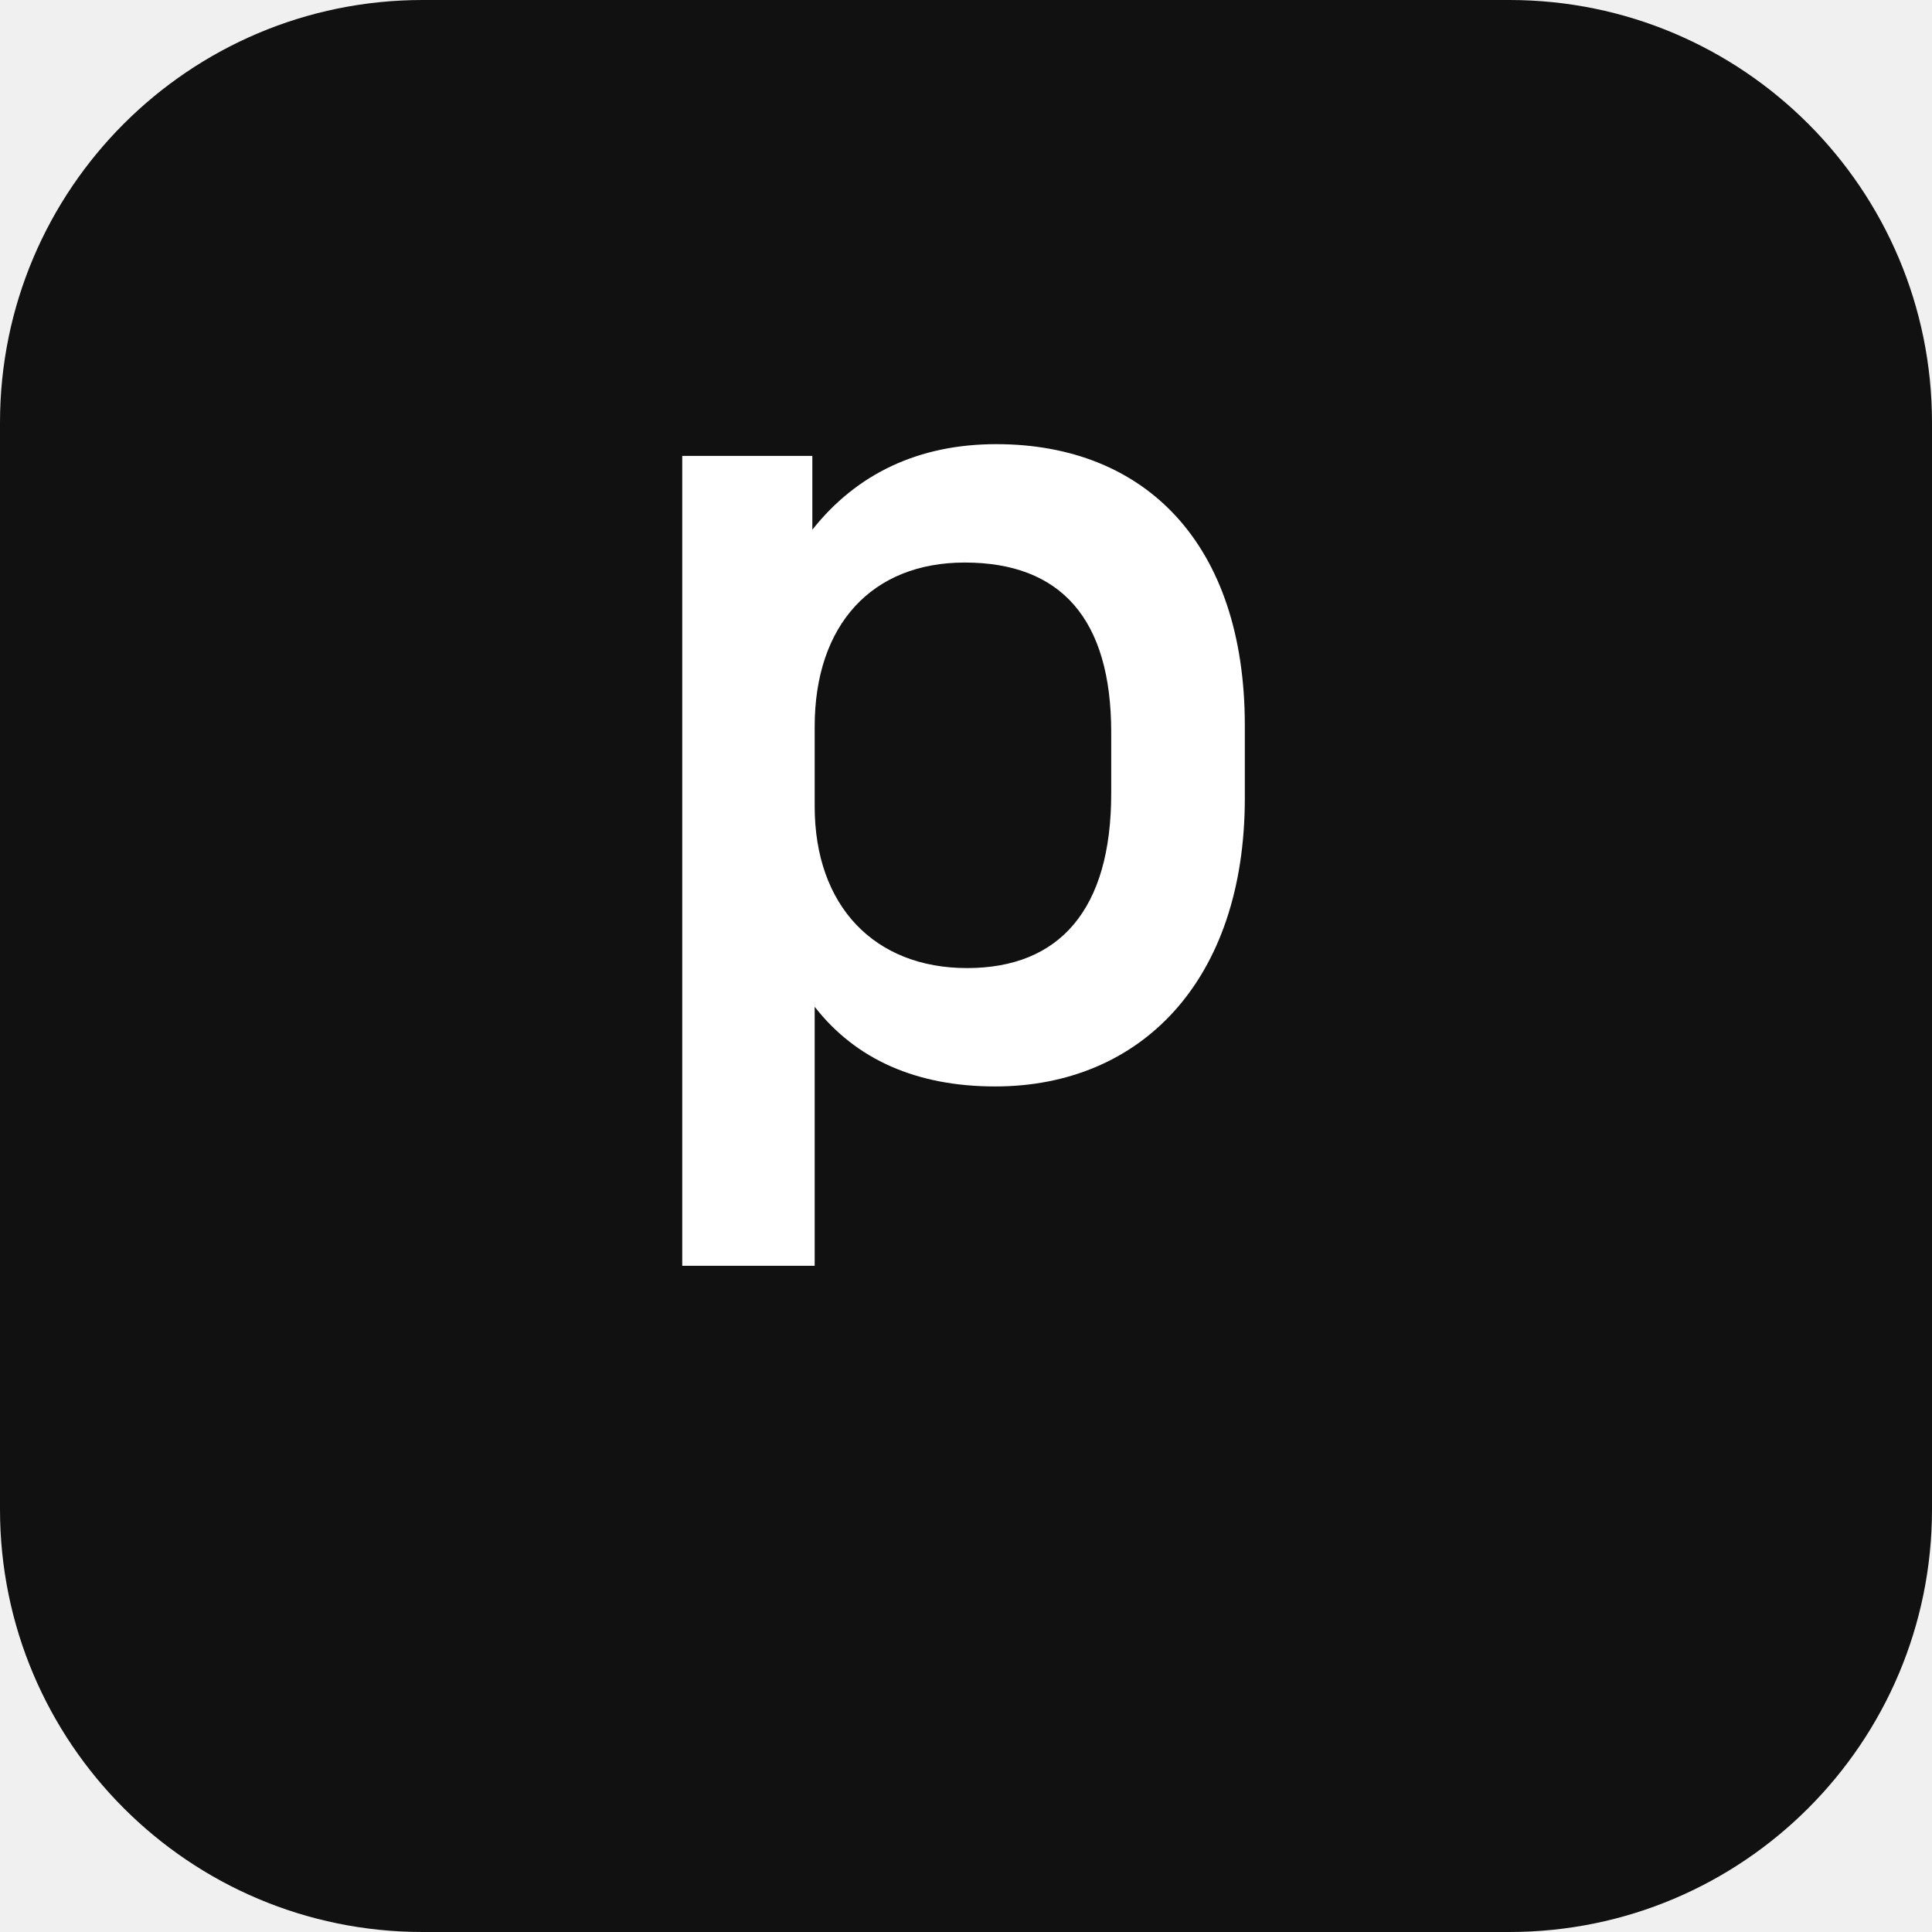
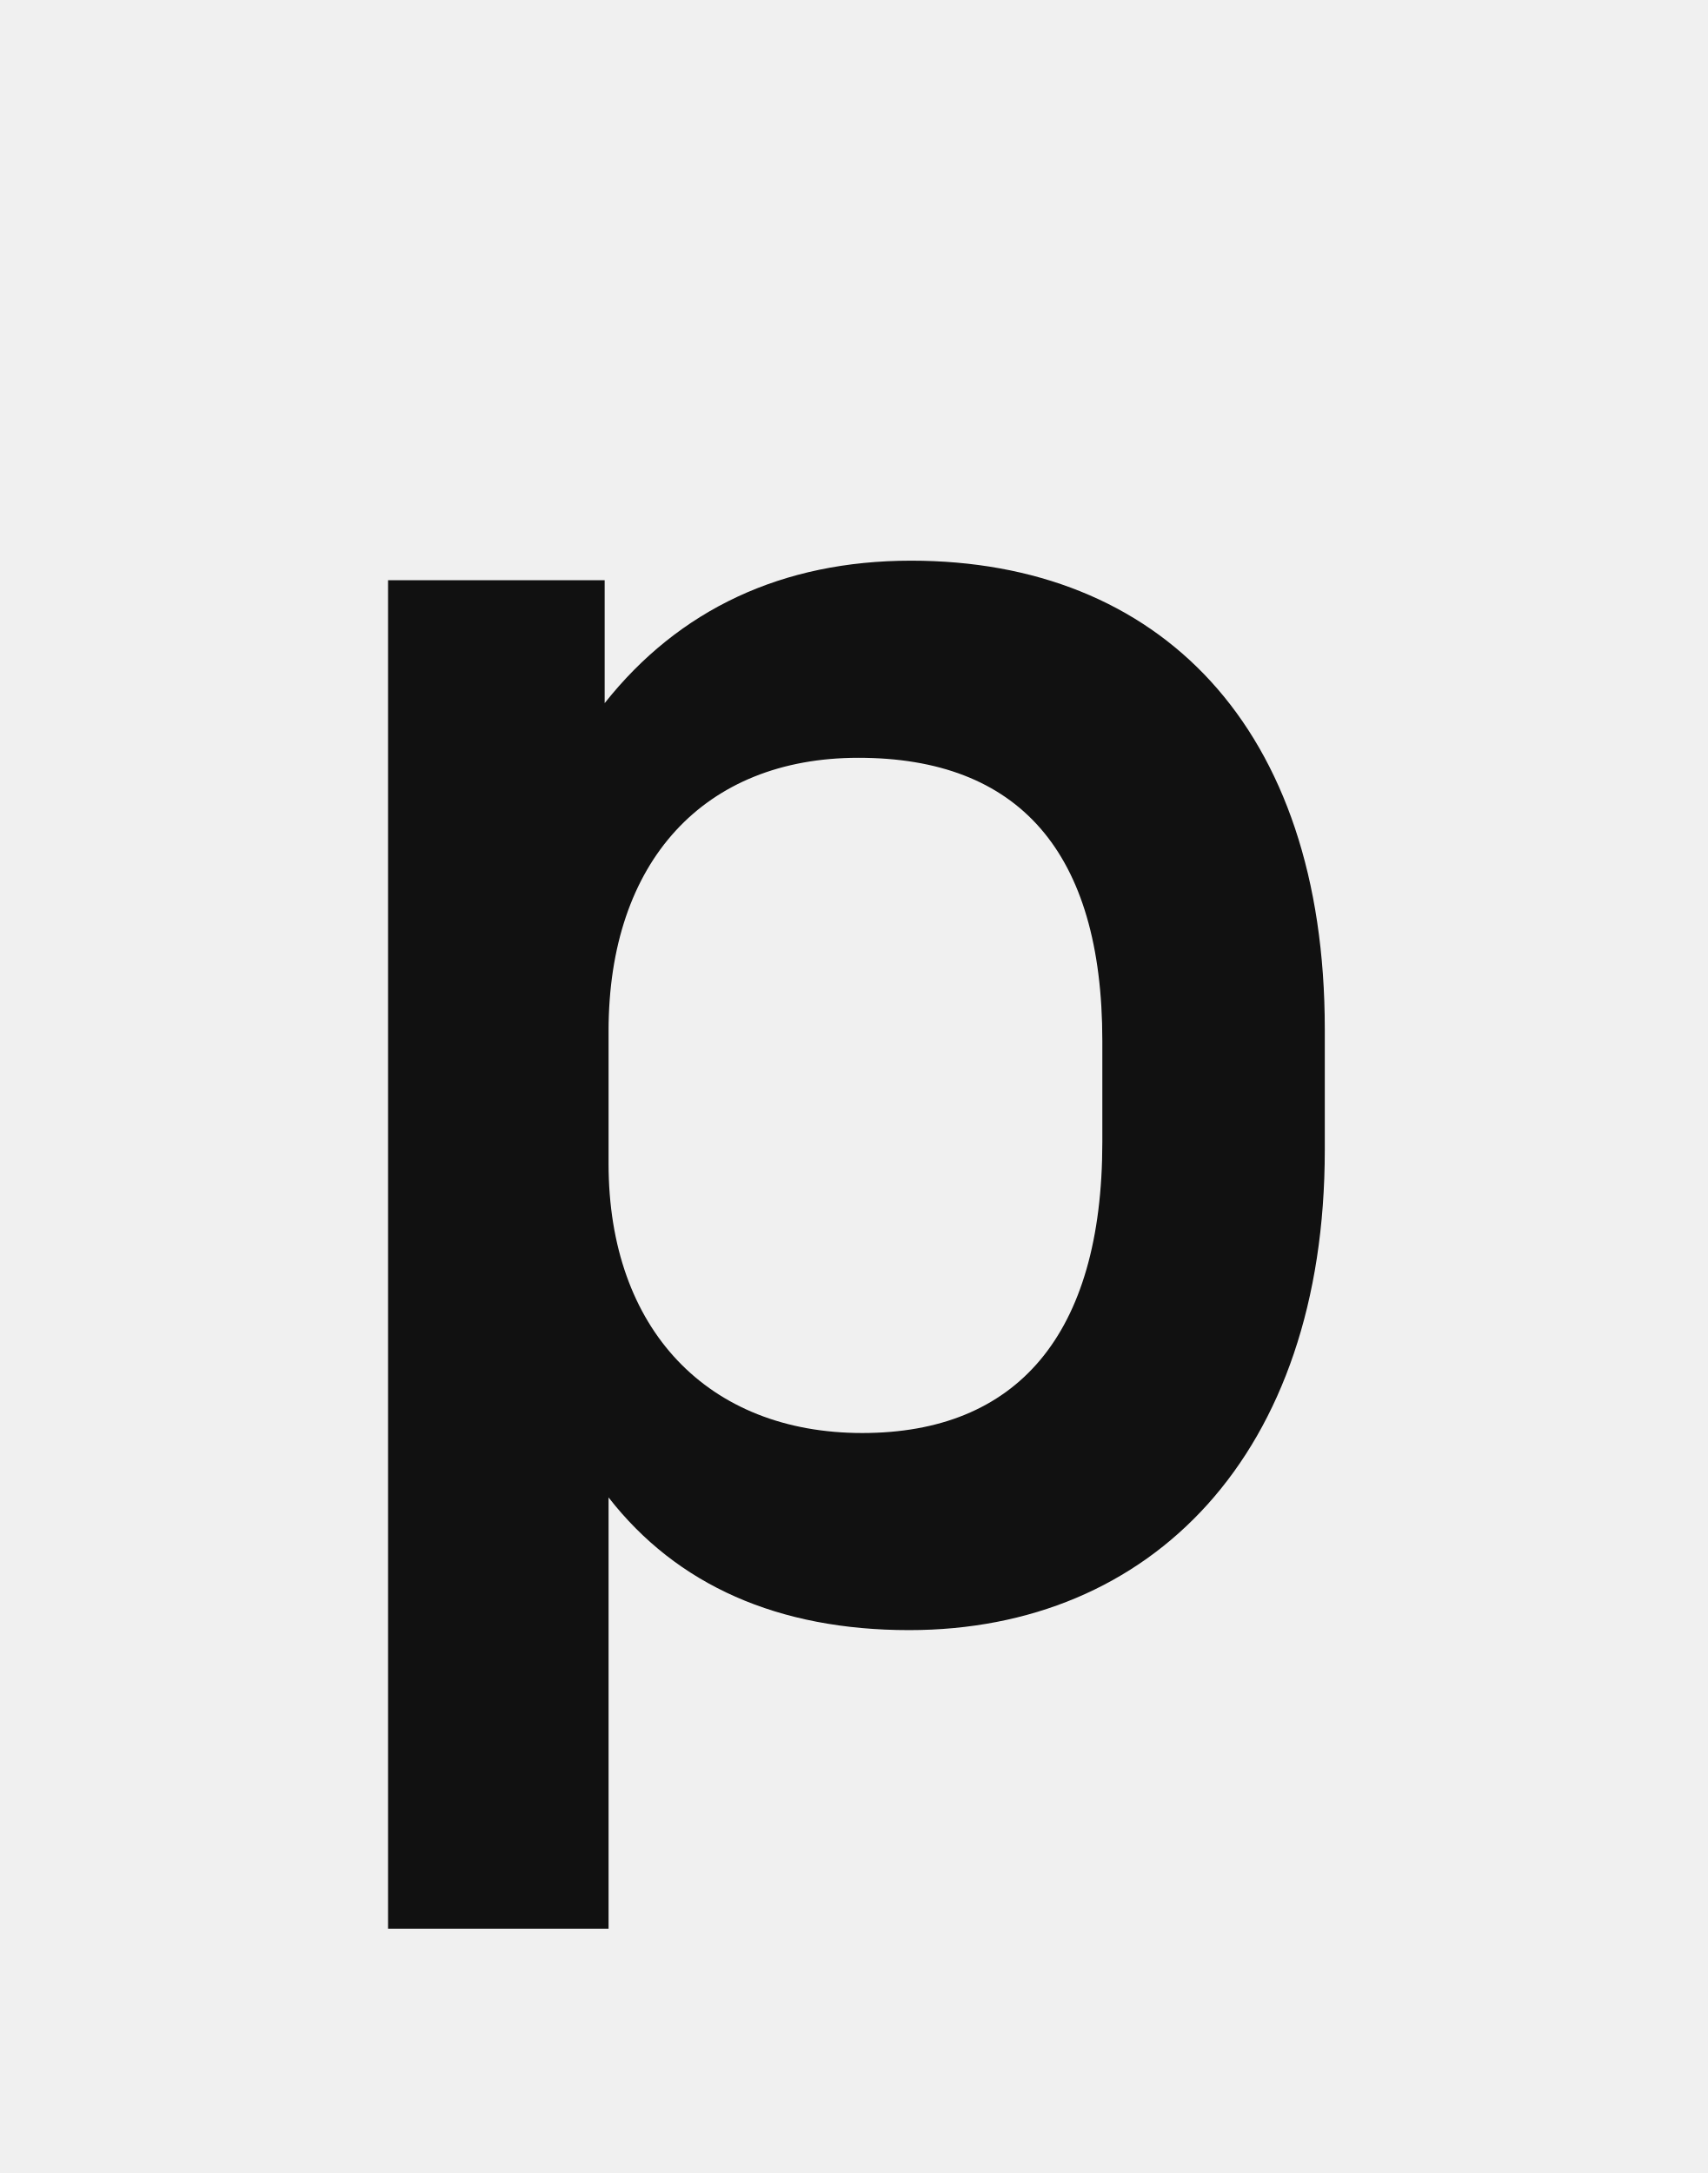
- <svg xmlns="http://www.w3.org/2000/svg" viewBox="0 0 64 64" role="img" aria-label="Playstack">
-   <rect width="64" height="64" rx="14" fill="#111111" />
-   <g transform="translate(22.6 15.1) scale(0.386) translate(0 -17.9)">
-     <path d="M0 87.409V17.904H11.165V24.241C14.987 19.413 20.318 16.898 26.957 16.898C39.731 16.898 48.281 25.448 48.281 41.039V47.275C48.281 62.967 39.329 72.019 26.856 72.019C20.117 72.019 14.887 69.706 11.366 65.18V87.409H0ZM11.366 47.98C11.366 56.529 16.496 61.86 24.442 61.86C32.389 61.86 36.815 56.831 36.815 46.873V41.643C36.815 31.886 32.489 27.058 24.241 27.058C16.295 27.058 11.366 32.389 11.366 41.14V47.98Z" fill="#ffffff" />
-   </g>
+ <svg xmlns="http://www.w3.org/2000/svg" viewBox="-20 -12 88 112" role="img" aria-label="Playstack">
+   <path d="M0 87.409V17.904H11.165V24.241C14.987 19.413 20.318 16.898 26.957 16.898C39.731 16.898 48.281 25.448 48.281 41.039V47.275C48.281 62.967 39.329 72.019 26.856 72.019C20.117 72.019 14.887 69.706 11.366 65.18V87.409H0ZM11.366 47.98C11.366 56.529 16.496 61.86 24.442 61.86C32.389 61.86 36.815 56.831 36.815 46.873V41.643C36.815 31.886 32.489 27.058 24.241 27.058C16.295 27.058 11.366 32.389 11.366 41.14V47.98Z" fill="#111111" />
</svg>
